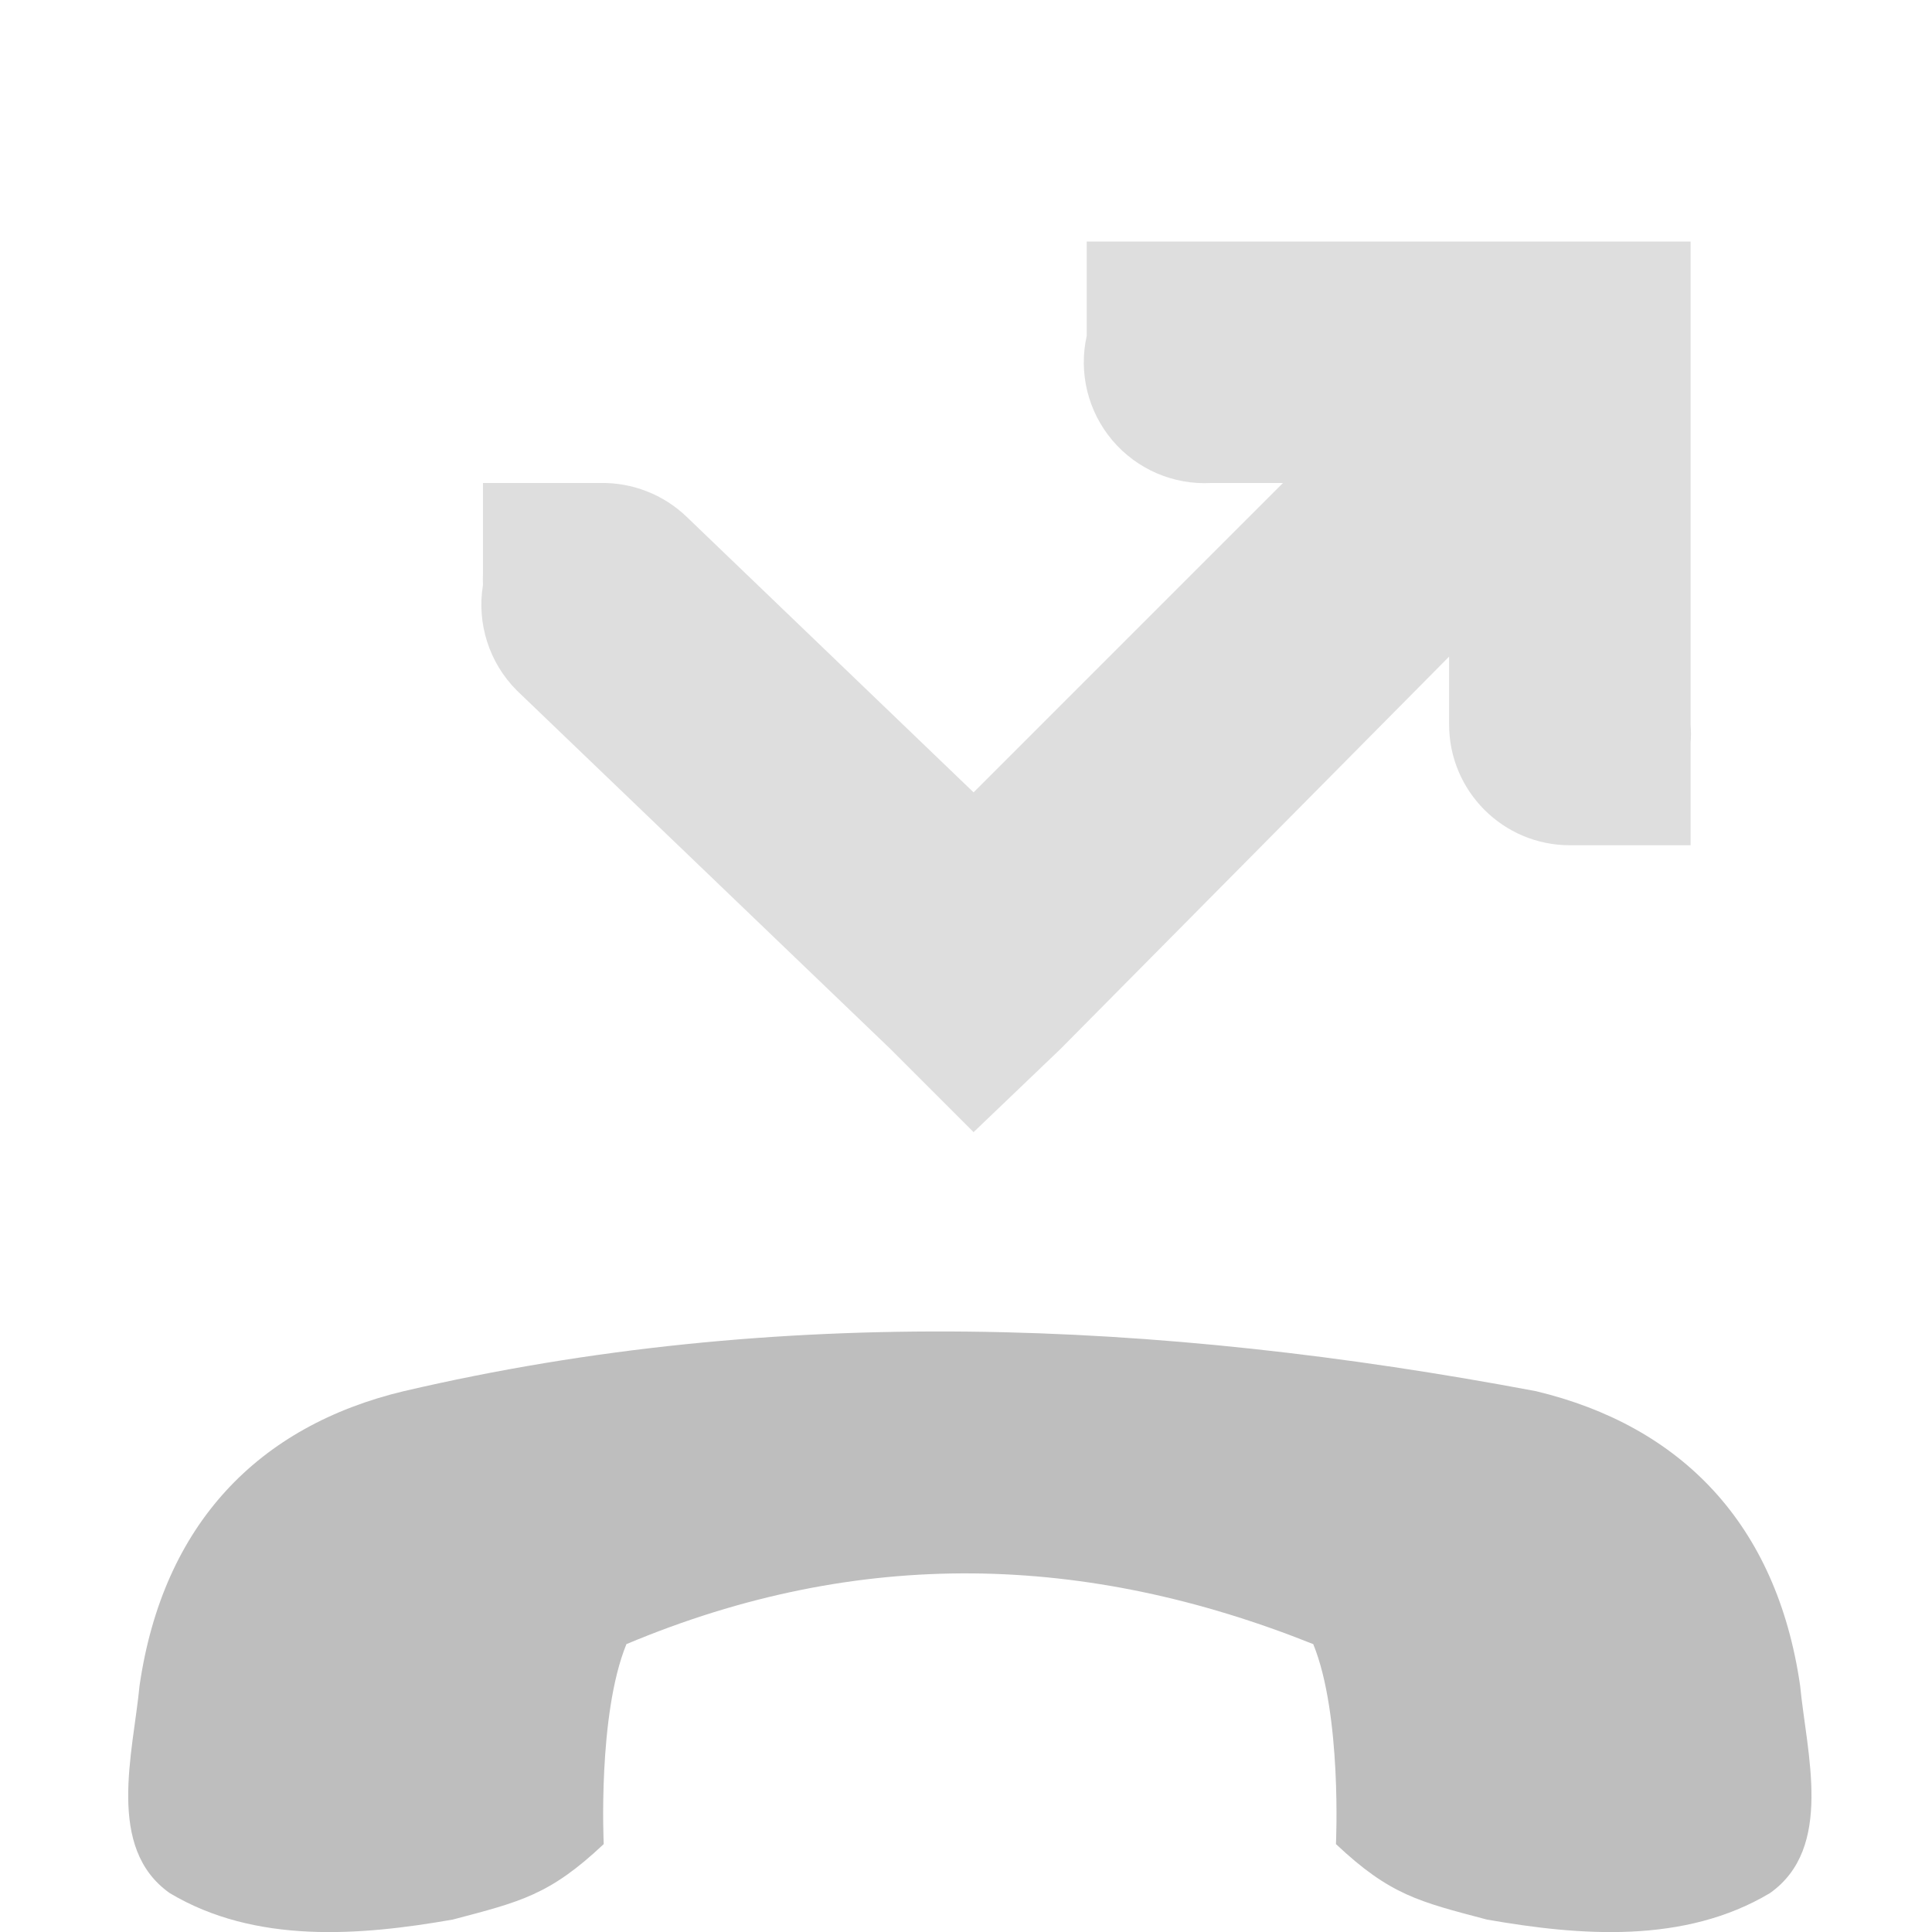
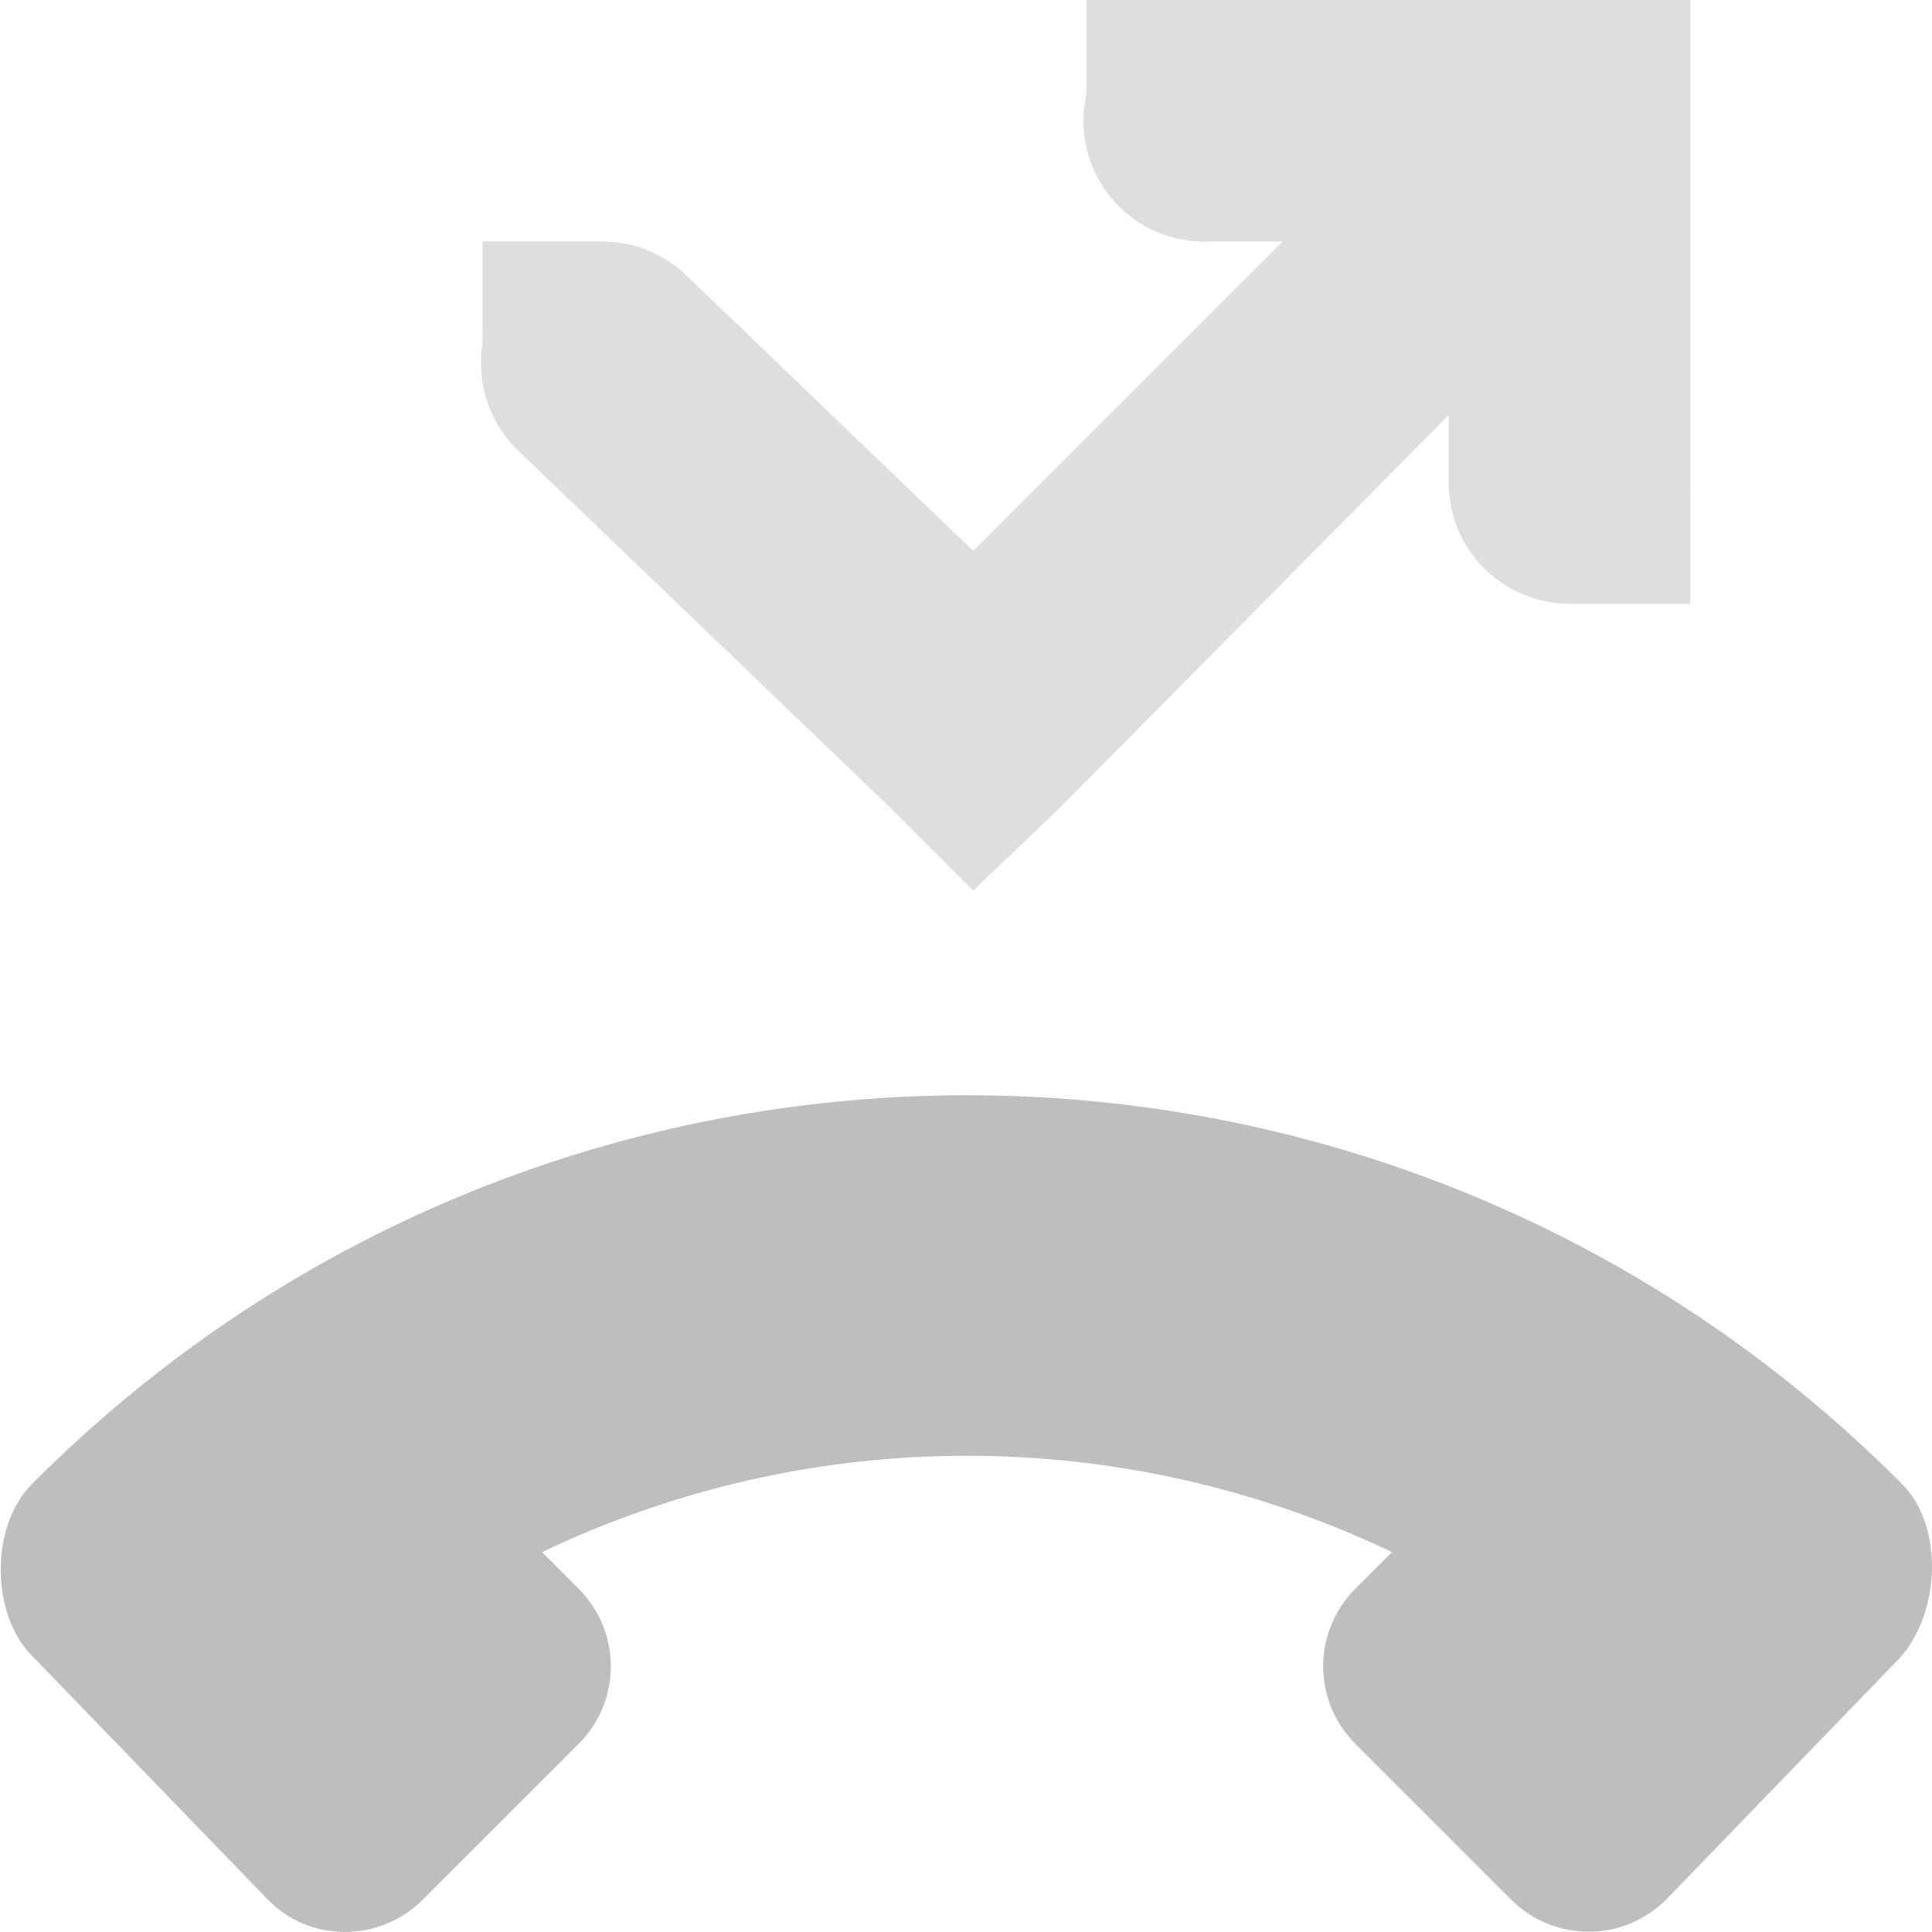
- <svg xmlns="http://www.w3.org/2000/svg" height="16" id="svg7384" version="1.1" width="16">
-   <defs id="defs7386" />
+ <svg xmlns="http://www.w3.org/2000/svg" xmlns:ns1="http://www.openswatchbook.org/uri/2009/osb" height="16" id="svg7384" version="1.1" width="16">
+   <defs id="defs7386">
+     <linearGradient gradientTransform="matrix(-2.736579,0.2820293,-0.1890831,-0.9998832,239.5401,-879.4556)" id="linearGradient19282" ns1:paint="solid">
+       <stop id="stop19284" offset="0" style="stop-color:#666666;stop-opacity:1;" />
+     </linearGradient>
+   </defs>
  <g id="layer9" style="display:inline" transform="translate(-141.0002,-317)">
-     <path d="m 144.344,328.521 c -1.202,0.288 -1.993,1.098 -2.188,2.438 -0.054,0.563 -0.28,1.345 0.25,1.719 0.708,0.423 1.574,0.354 2.344,0.219 0.561,-0.148 0.802,-0.203 1.25,-0.625 0,0 -0.052,-1.07 0.188,-1.656 1.931,-0.811 3.81,-0.751 5.688,0 0.239,0.586 0.188,1.656 0.188,1.656 0.448,0.422 0.689,0.477 1.25,0.625 0.77,0.135 1.636,0.204 2.344,-0.219 0.53,-0.374 0.304,-1.156 0.25,-1.719 -0.194,-1.339 -0.985,-2.15 -2.188,-2.438 -3.138,-0.591 -6.276,-0.724 -9.375,0 z" id="path44124" style="fill:#bebebe;fill-opacity:1;stroke:none;display:inline;enable-background:new" />
-     <path d="m 150,319 0,0.781 A 1.001,1.001 0 0 0 151.031,321 l 0.594,0 -2.562,2.562 -2.375,-2.281 A 1.005,1.005 0 0 0 145.969,321 l -0.125,0 -0.844,0 0,0.75 a 1.005,1.005 0 0 0 0,0.094 1.005,1.005 0 0 0 0.281,0.875 l 3.094,2.969 0.688,0.688 0.719,-0.688 3.219,-3.25 0,0.562 a 1,1 0 0 0 1,1 l 1,0 0,-0.844 a 1,1 0 0 0 0,-0.156 l 0,-3 0,-1 -1,0 -2.969,0 a 1,1 0 0 0 -0.031,0 l -1,0 z" id="path44196" style="font-size:medium;font-style:normal;font-variant:normal;font-weight:normal;font-stretch:normal;text-indent:0;text-align:start;text-decoration:none;line-height:normal;letter-spacing:normal;word-spacing:normal;text-transform:none;direction:ltr;block-progression:tb;writing-mode:lr-tb;text-anchor:start;baseline-shift:baseline;opacity:0.5;color:#bebebe;fill:#bebebe;fill-opacity:1;fill-rule:nonzero;stroke:none;stroke-width:2;marker:none;visibility:visible;display:inline;overflow:visible;enable-background:accumulate;font-family:Sans;-inkscape-font-specification:Sans" />
+     <path d="m 149.997,317 0,0.781 a 1.001,1.001 0 0 0 1.031,1.219 l 0.594,0 -2.562,2.562 -2.375,-2.281 a 1.005,1.005 0 0 0 -0.719,-0.281 l -0.125,0 -0.844,0 0,0.75 a 1.005,1.005 0 0 0 0,0.094 1.005,1.005 0 0 0 0.281,0.875 l 3.094,2.969 0.688,0.688 0.719,-0.688 3.219,-3.25 0,0.562 a 1,1 0 0 0 1,1 l 1,0 0,-0.844 a 1,1 0 0 0 0,-0.156 l 0,-3 0,-1 -1,0 -2.969,0 a 1,1 0 0 0 -0.031,0 l -1,0 z" id="path44196" style="color:#bebebe;font-style:normal;font-variant:normal;font-weight:normal;font-stretch:normal;font-size:xx-small;line-height:normal;font-family:Sans;-inkscape-font-specification:Sans;text-indent:0;text-align:start;text-decoration:none;text-decoration-line:none;letter-spacing:normal;word-spacing:normal;text-transform:none;direction:ltr;block-progression:tb;writing-mode:lr-tb;baseline-shift:baseline;text-anchor:start;display:inline;overflow:visible;visibility:visible;opacity:0.5;fill:#bebebe;fill-opacity:1;fill-rule:nonzero;stroke:none;stroke-width:2;marker:none;enable-background:accumulate" />
+     <path d="m 141.266,330.713 c -0.344,-0.344 -0.349,-1.075 -2e-5,-1.424 l 0.04,-0.04 c 4.267,-4.245 11.167,-4.238 15.425,0.02 l 0.02,0.02 c 0.351,0.351 0.319,1.07 -0.02,1.444 l -1.931,1.997 c -0.357,0.357 -0.931,0.357 -1.287,10e-6 l -1.287,-1.287 c -0.357,-0.357 -0.357,-0.931 -1e-5,-1.287 l 0.302,-0.302 c -2.227,-1.064 -4.812,-1.064 -7.039,10e-6 l 0.302,0.302 c 0.357,0.357 0.357,0.931 0,1.287 l -1.287,1.287 c -0.357,0.357 -0.937,0.362 -1.287,0 z" id="rect5922-5-0" style="display:inline;opacity:1;fill:#bebebe;fill-opacity:1;stroke:none;enable-background:new" />
  </g>
-   <g id="layer10" transform="translate(-141.0002,-317)" />
+   <g id="layer10" style="display:inline" transform="translate(-141.0002,-317)" />
  <g id="layer11" transform="translate(-141.0002,-317)" />
-   <g id="layer13" transform="translate(-141.0002,-317)" />
+   <g id="layer13" style="display:inline" transform="translate(-141.0002,-317)" />
  <g id="layer14" transform="translate(-141.0002,-317)" />
  <g id="layer15" style="display:inline" transform="translate(-141.0002,-317)" />
  <g id="g71291" style="display:inline" transform="translate(-141.0002,-317)" />
  <g id="g4953" style="display:inline" transform="translate(-141.0002,-317)" />
  <g id="layer12" style="display:inline" transform="translate(-141.0002,-317)" />
</svg>
